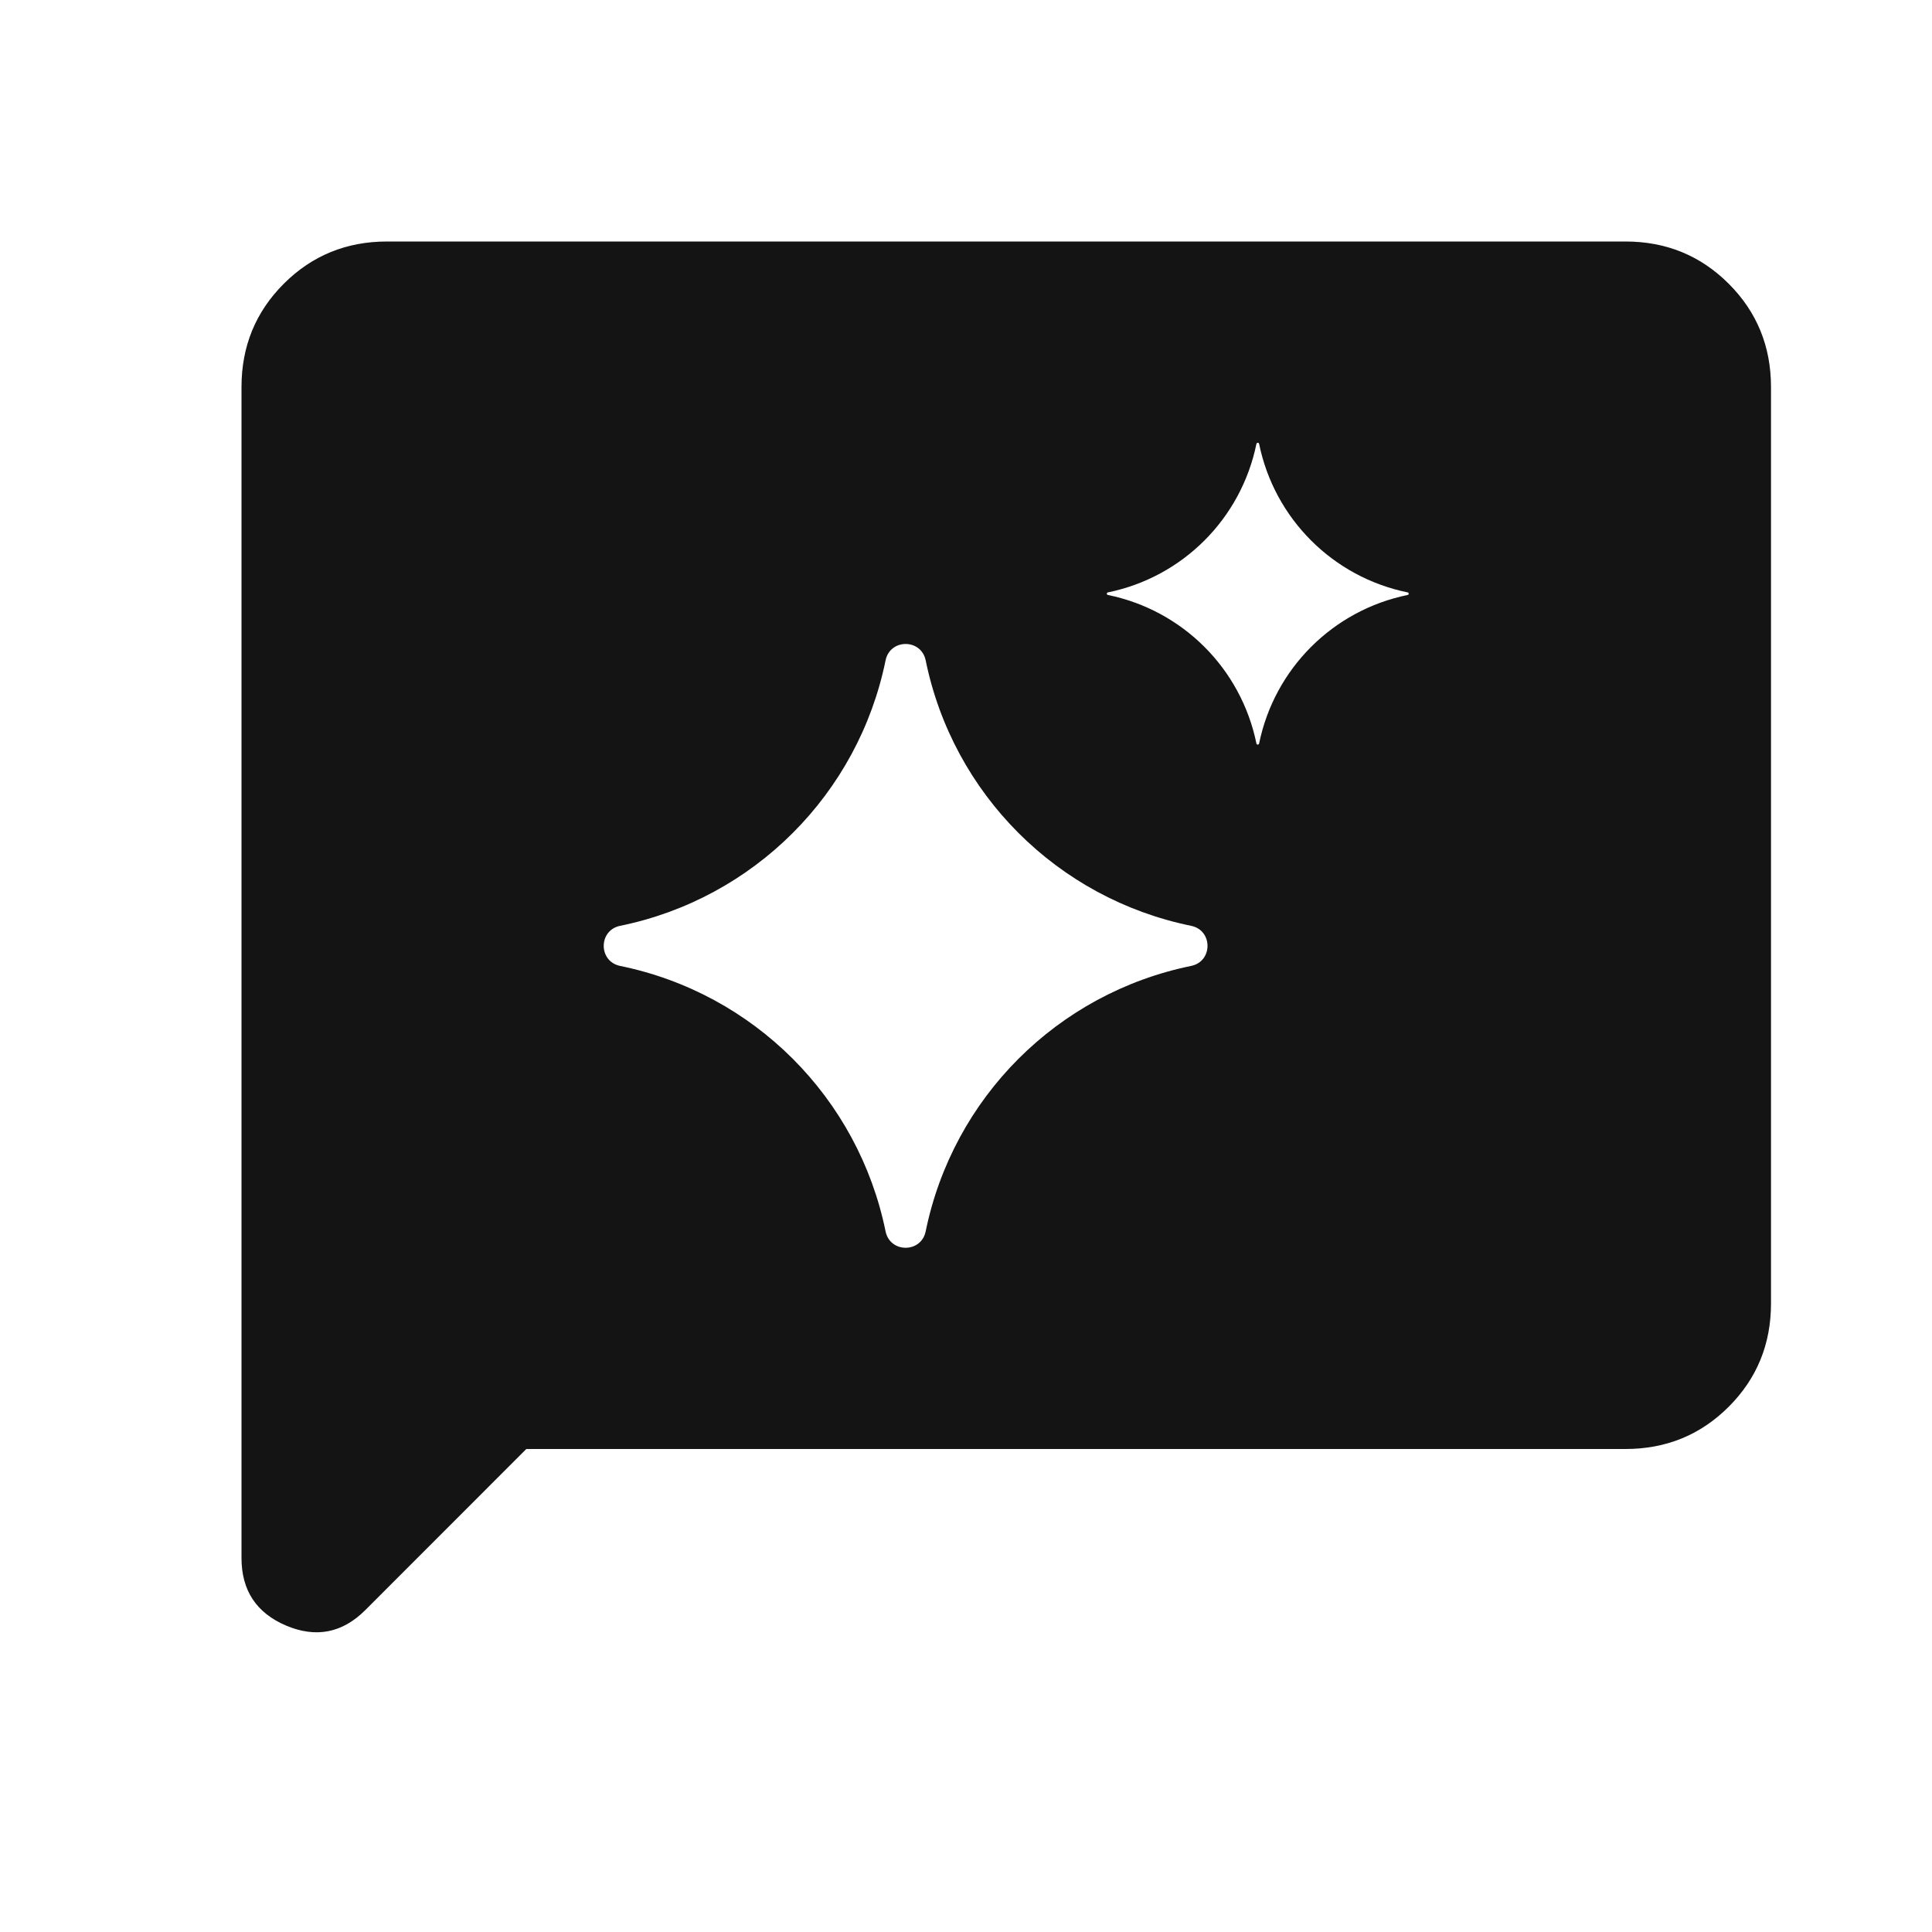
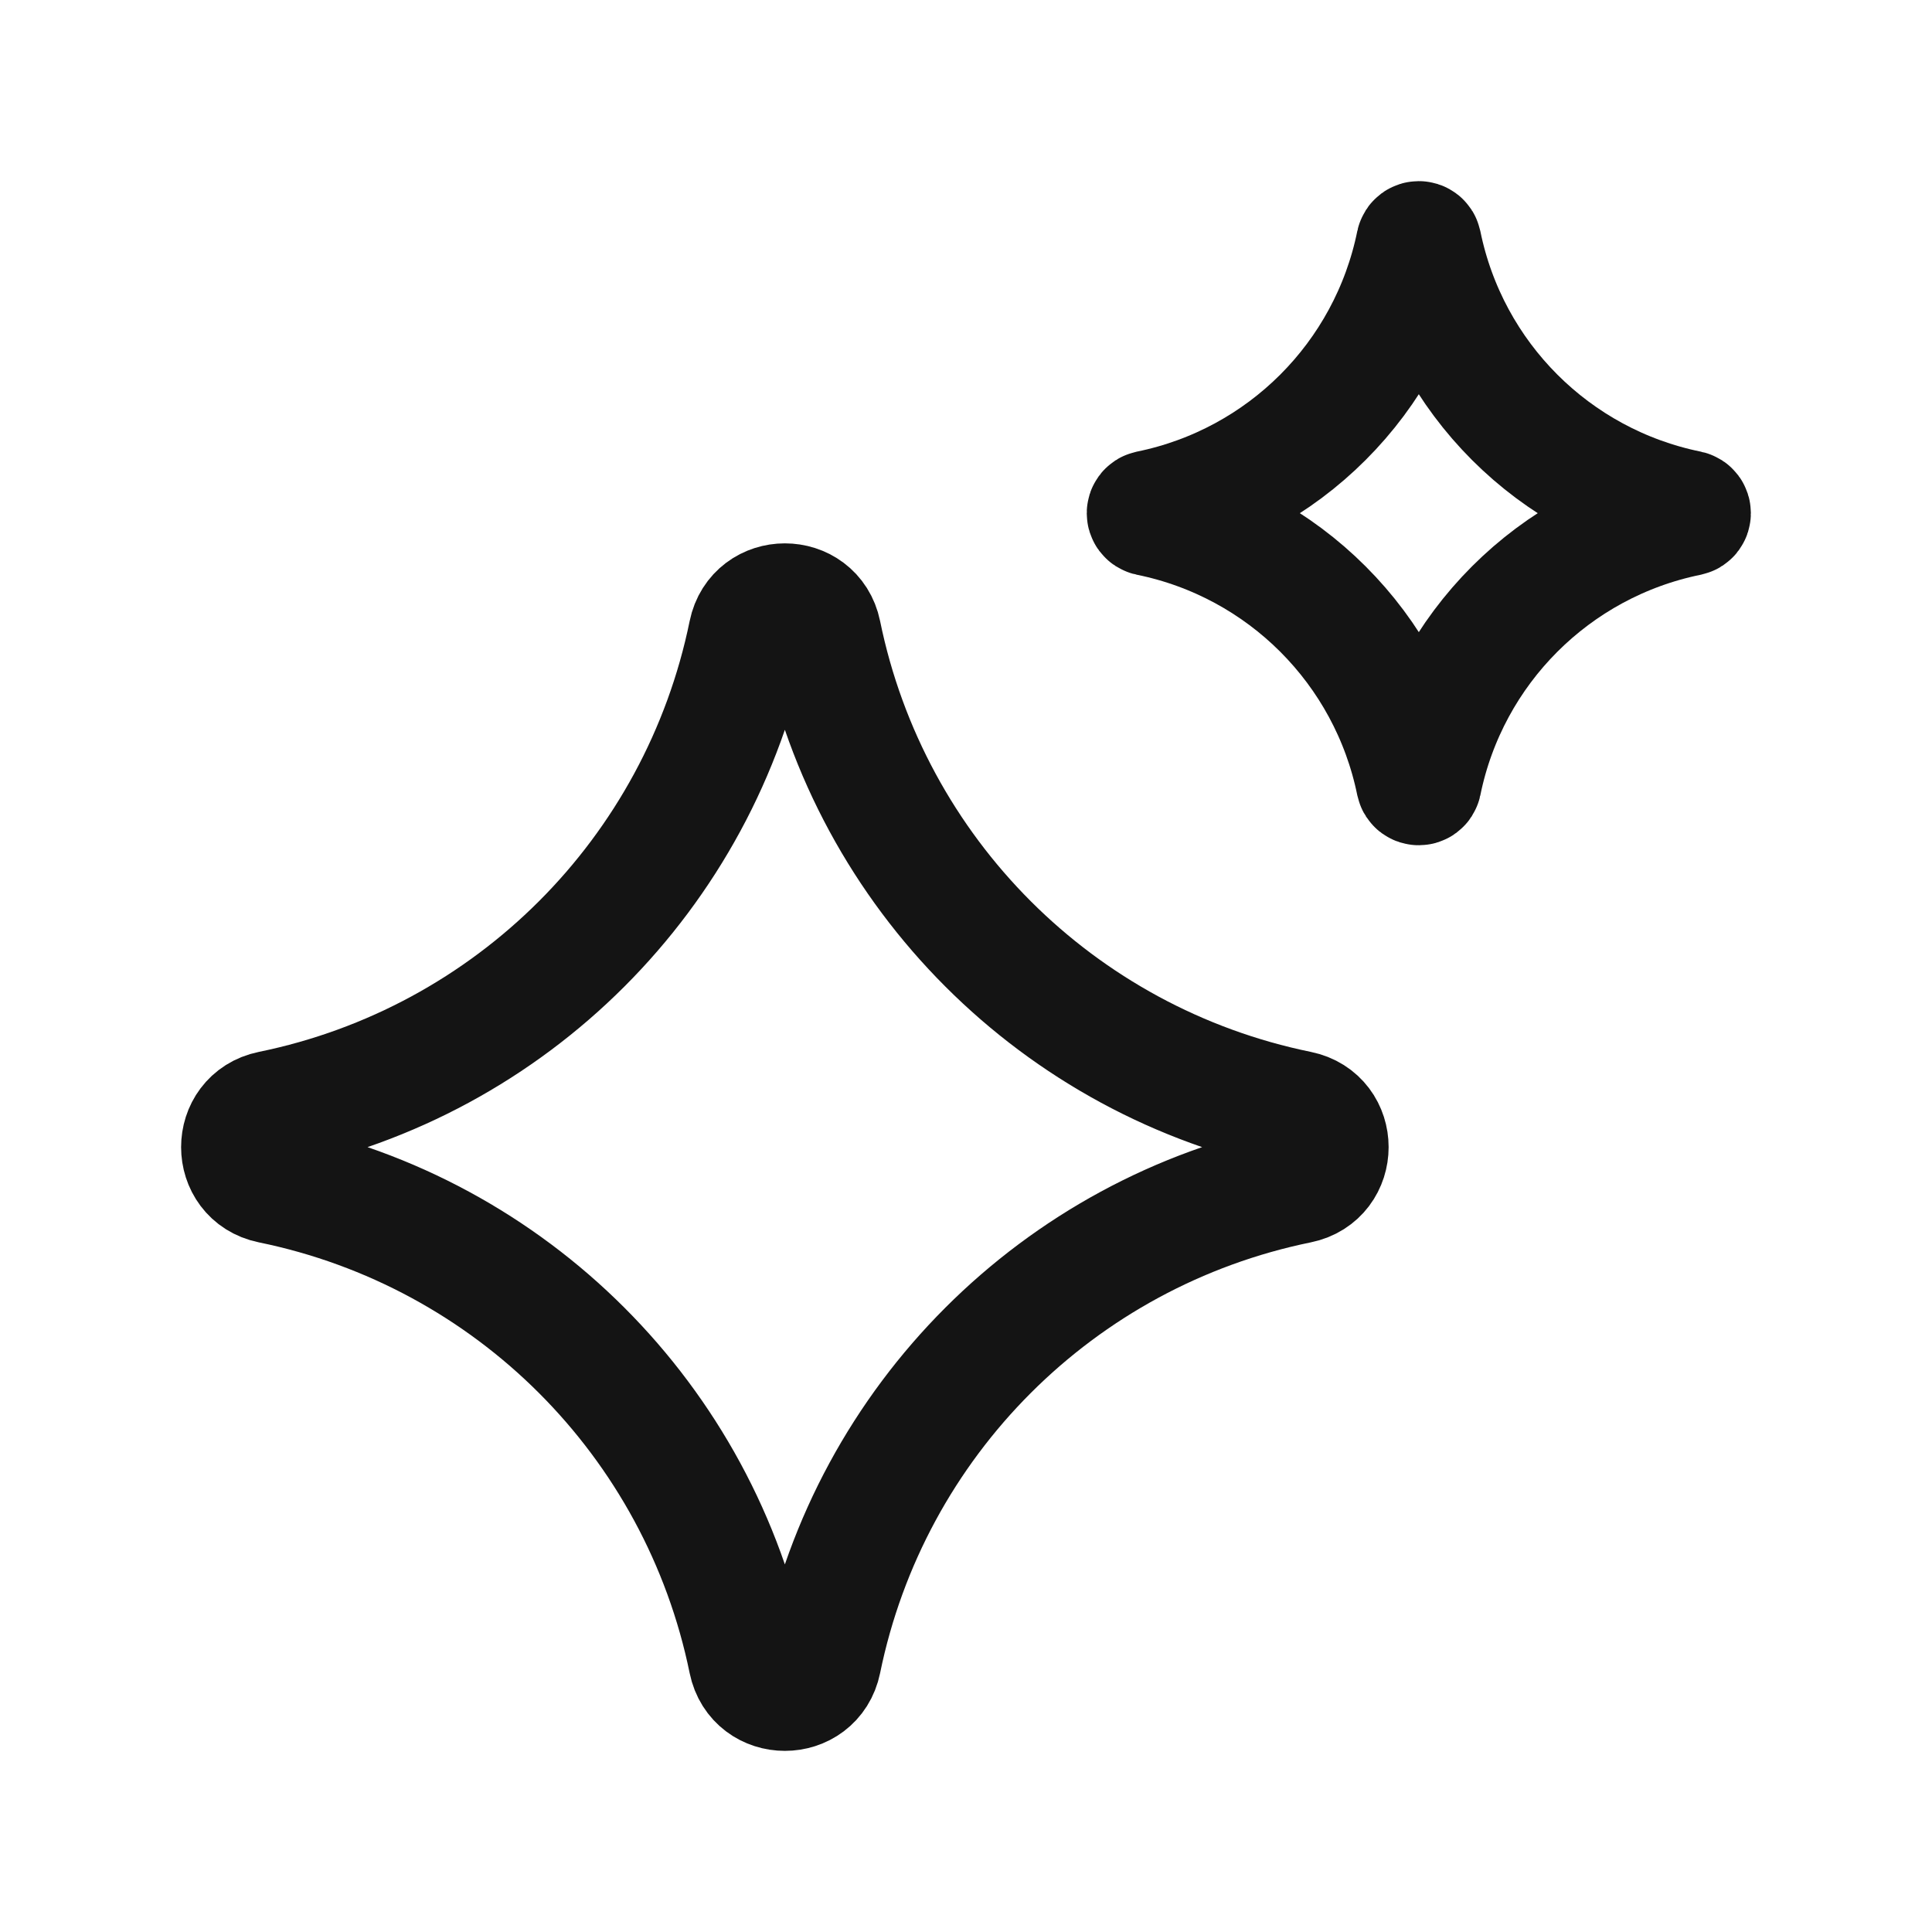
<svg xmlns="http://www.w3.org/2000/svg" width="24" height="24" viewBox="0 0 24 24" fill="none">
-   <path fill-rule="evenodd" clip-rule="evenodd" d="M4.537 20.002L6.538 18H20.192C20.697 18 21.125 17.825 21.475 17.475C21.825 17.125 22 16.697 22 16.192V4.808C22 4.303 21.825 3.875 21.475 3.525C21.125 3.175 20.697 3 20.192 3H4.808C4.303 3 3.875 3.175 3.525 3.525C3.175 3.875 3 4.303 3 4.808V19.354C3 19.757 3.185 20.037 3.555 20.194C3.925 20.35 4.252 20.286 4.537 20.002ZM15.641 5.513C15.637 5.496 15.612 5.496 15.608 5.513C15.418 6.443 14.692 7.169 13.763 7.359C13.745 7.362 13.745 7.388 13.763 7.391C14.692 7.581 15.418 8.307 15.608 9.237C15.612 9.254 15.637 9.254 15.641 9.237C15.831 8.307 16.557 7.581 17.486 7.391C17.504 7.388 17.504 7.362 17.486 7.359C16.557 7.169 15.831 6.443 15.641 5.513ZM11.499 8.203C11.443 7.932 11.057 7.932 11.001 8.203C10.662 9.864 9.364 11.162 7.703 11.501C7.432 11.557 7.432 11.943 7.703 11.999C9.364 12.338 10.662 13.636 11.001 15.297C11.057 15.568 11.443 15.568 11.499 15.297C11.838 13.636 13.136 12.338 14.797 11.999C15.068 11.943 15.068 11.557 14.797 11.501C13.136 11.162 11.838 9.864 11.499 8.203Z" fill="#141414" />
+   <path d="M9.302 7.865C9.402 7.378 10.098 7.378 10.198 7.865C10.809 10.855 13.145 13.191 16.134 13.802C16.622 13.902 16.622 14.598 16.134 14.698C13.145 15.309 10.809 17.645 10.198 20.634C10.098 21.122 9.402 21.122 9.302 20.634C8.691 17.645 6.355 15.309 3.365 14.698C2.878 14.598 2.878 13.902 3.365 13.802C6.355 13.191 8.691 10.855 9.302 7.865Z" stroke="#141414" stroke-width="1.5" />
+   <path d="M17.595 3.024C17.602 2.992 17.648 2.992 17.655 3.024C17.996 4.697 19.303 6.004 20.976 6.345C21.008 6.352 21.008 6.398 20.976 6.405C19.303 6.746 17.996 8.053 17.655 9.726C17.648 9.758 17.602 9.758 17.595 9.726C17.254 8.053 15.947 6.746 14.274 6.405C14.242 6.398 14.242 6.352 14.274 6.345C15.947 6.004 17.254 4.697 17.595 3.024Z" stroke="#141414" stroke-width="1.5" />
</svg>
